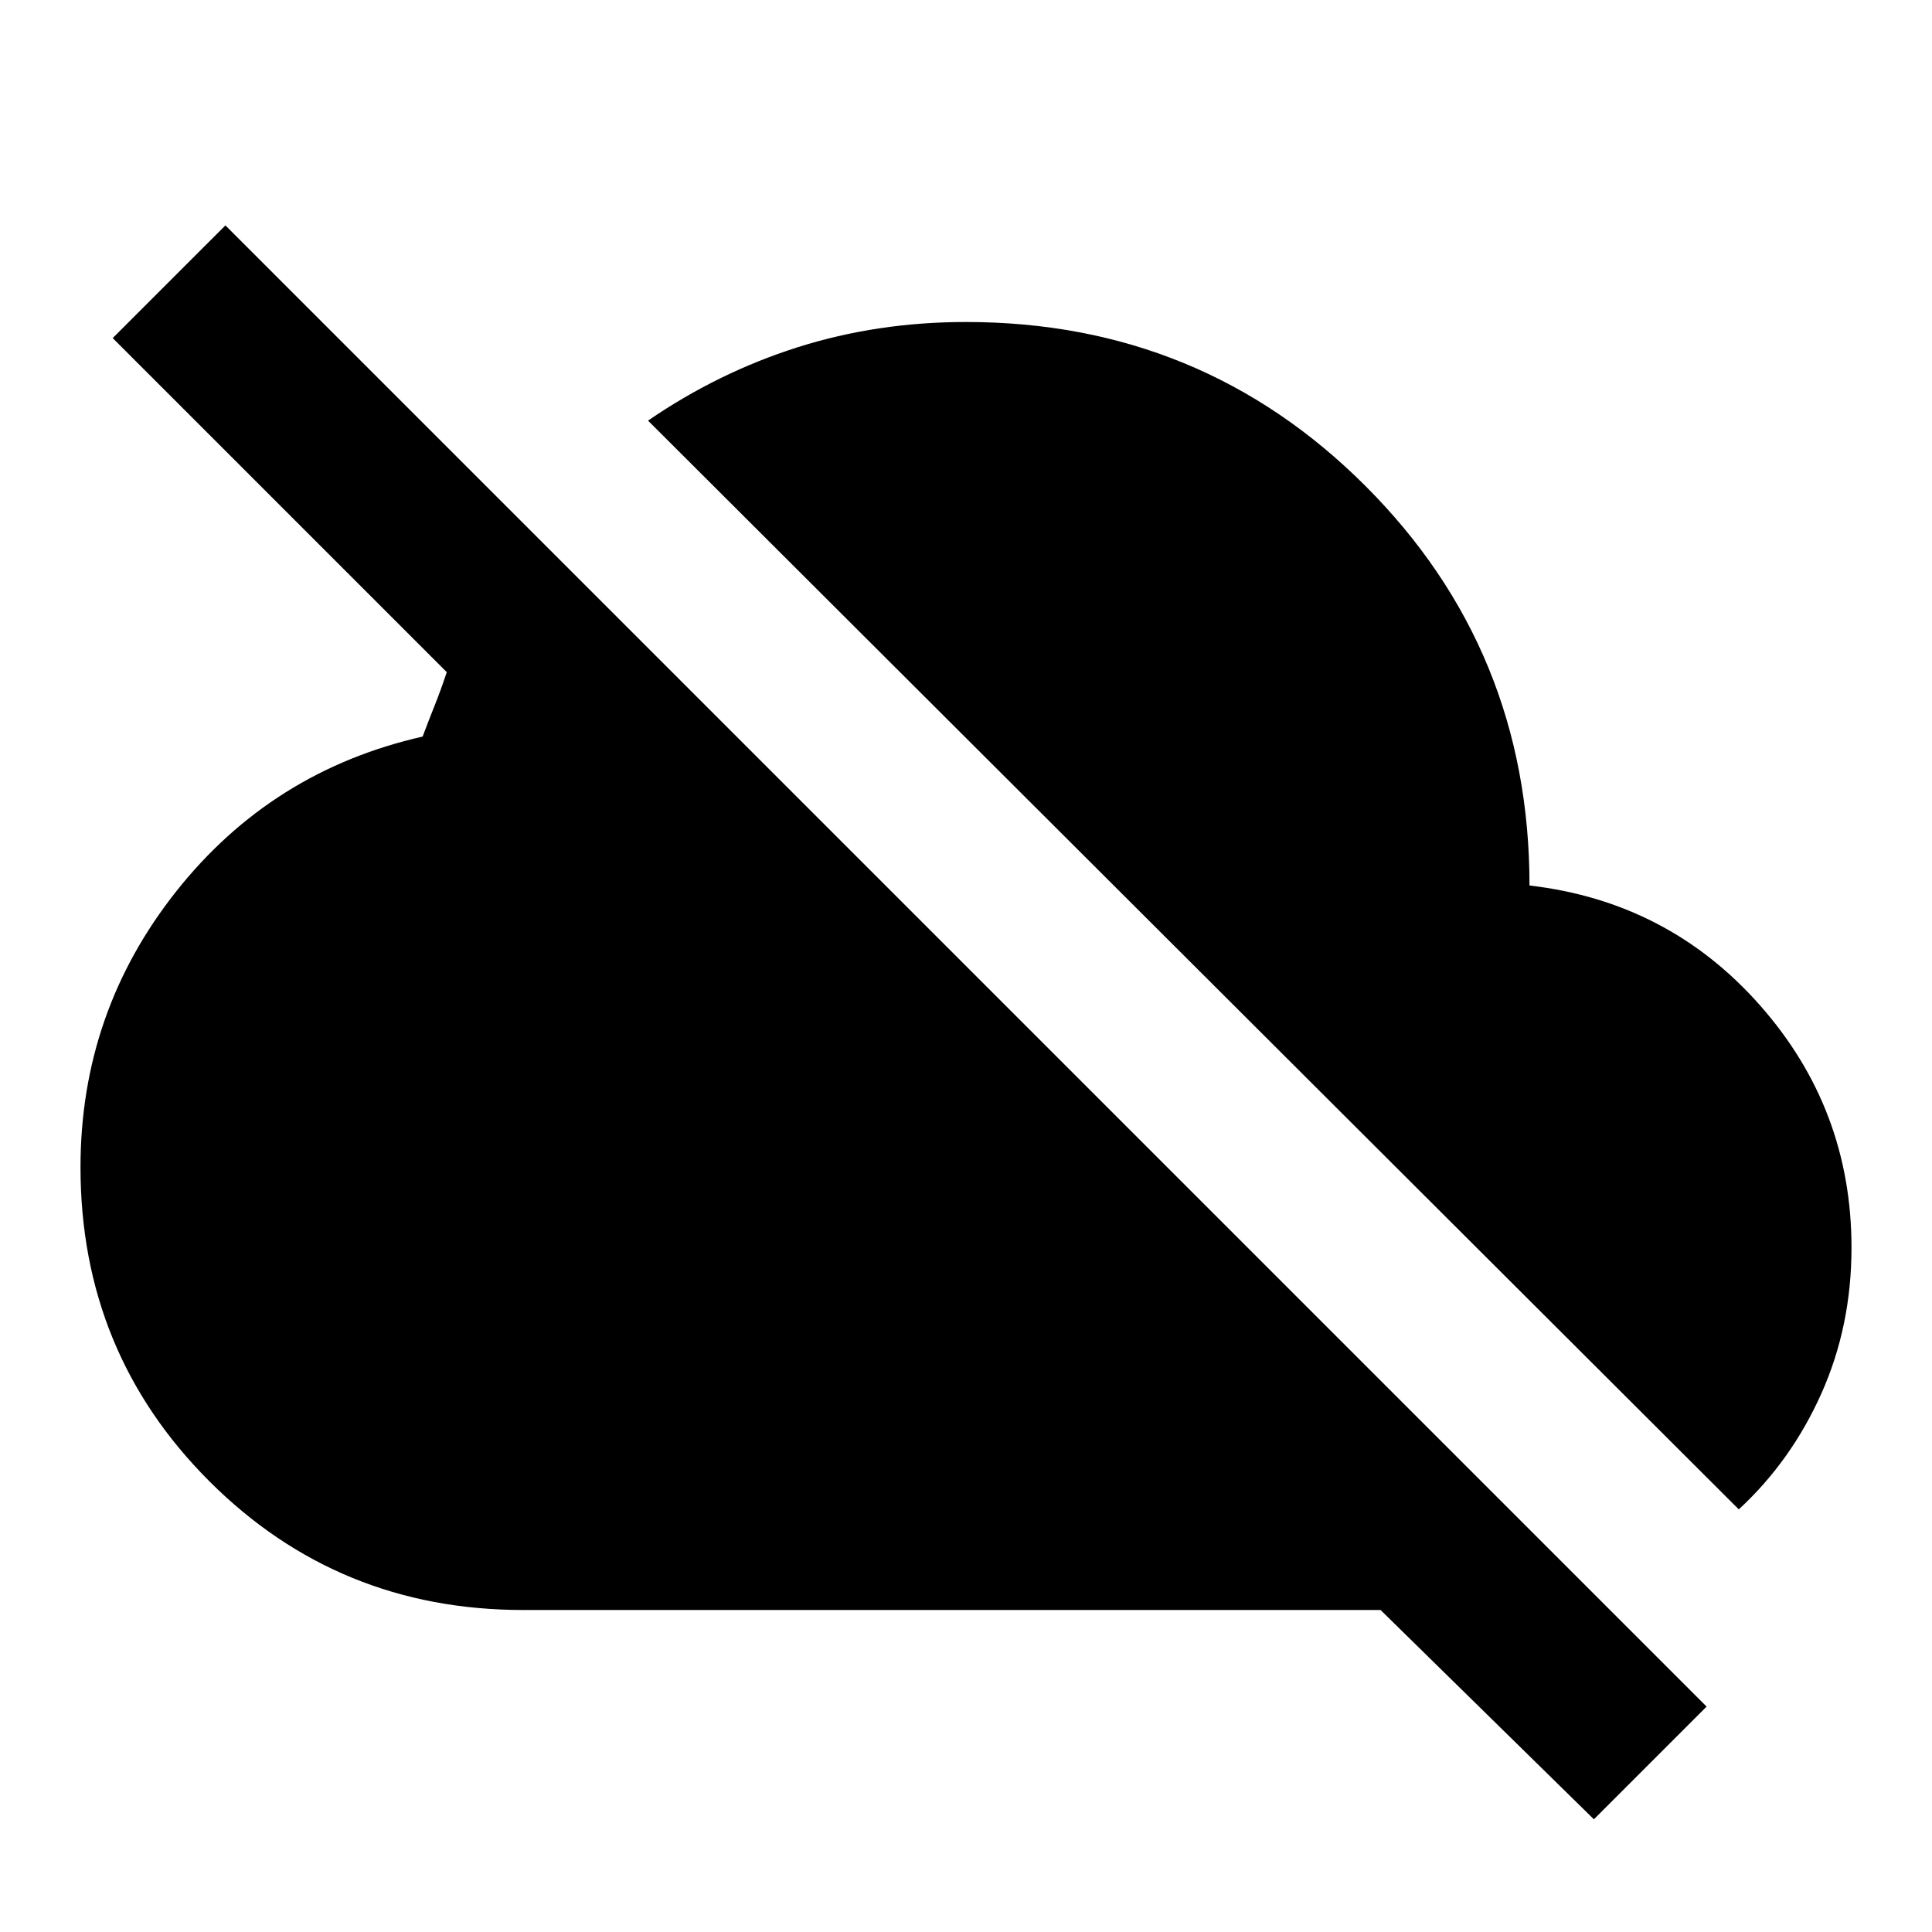
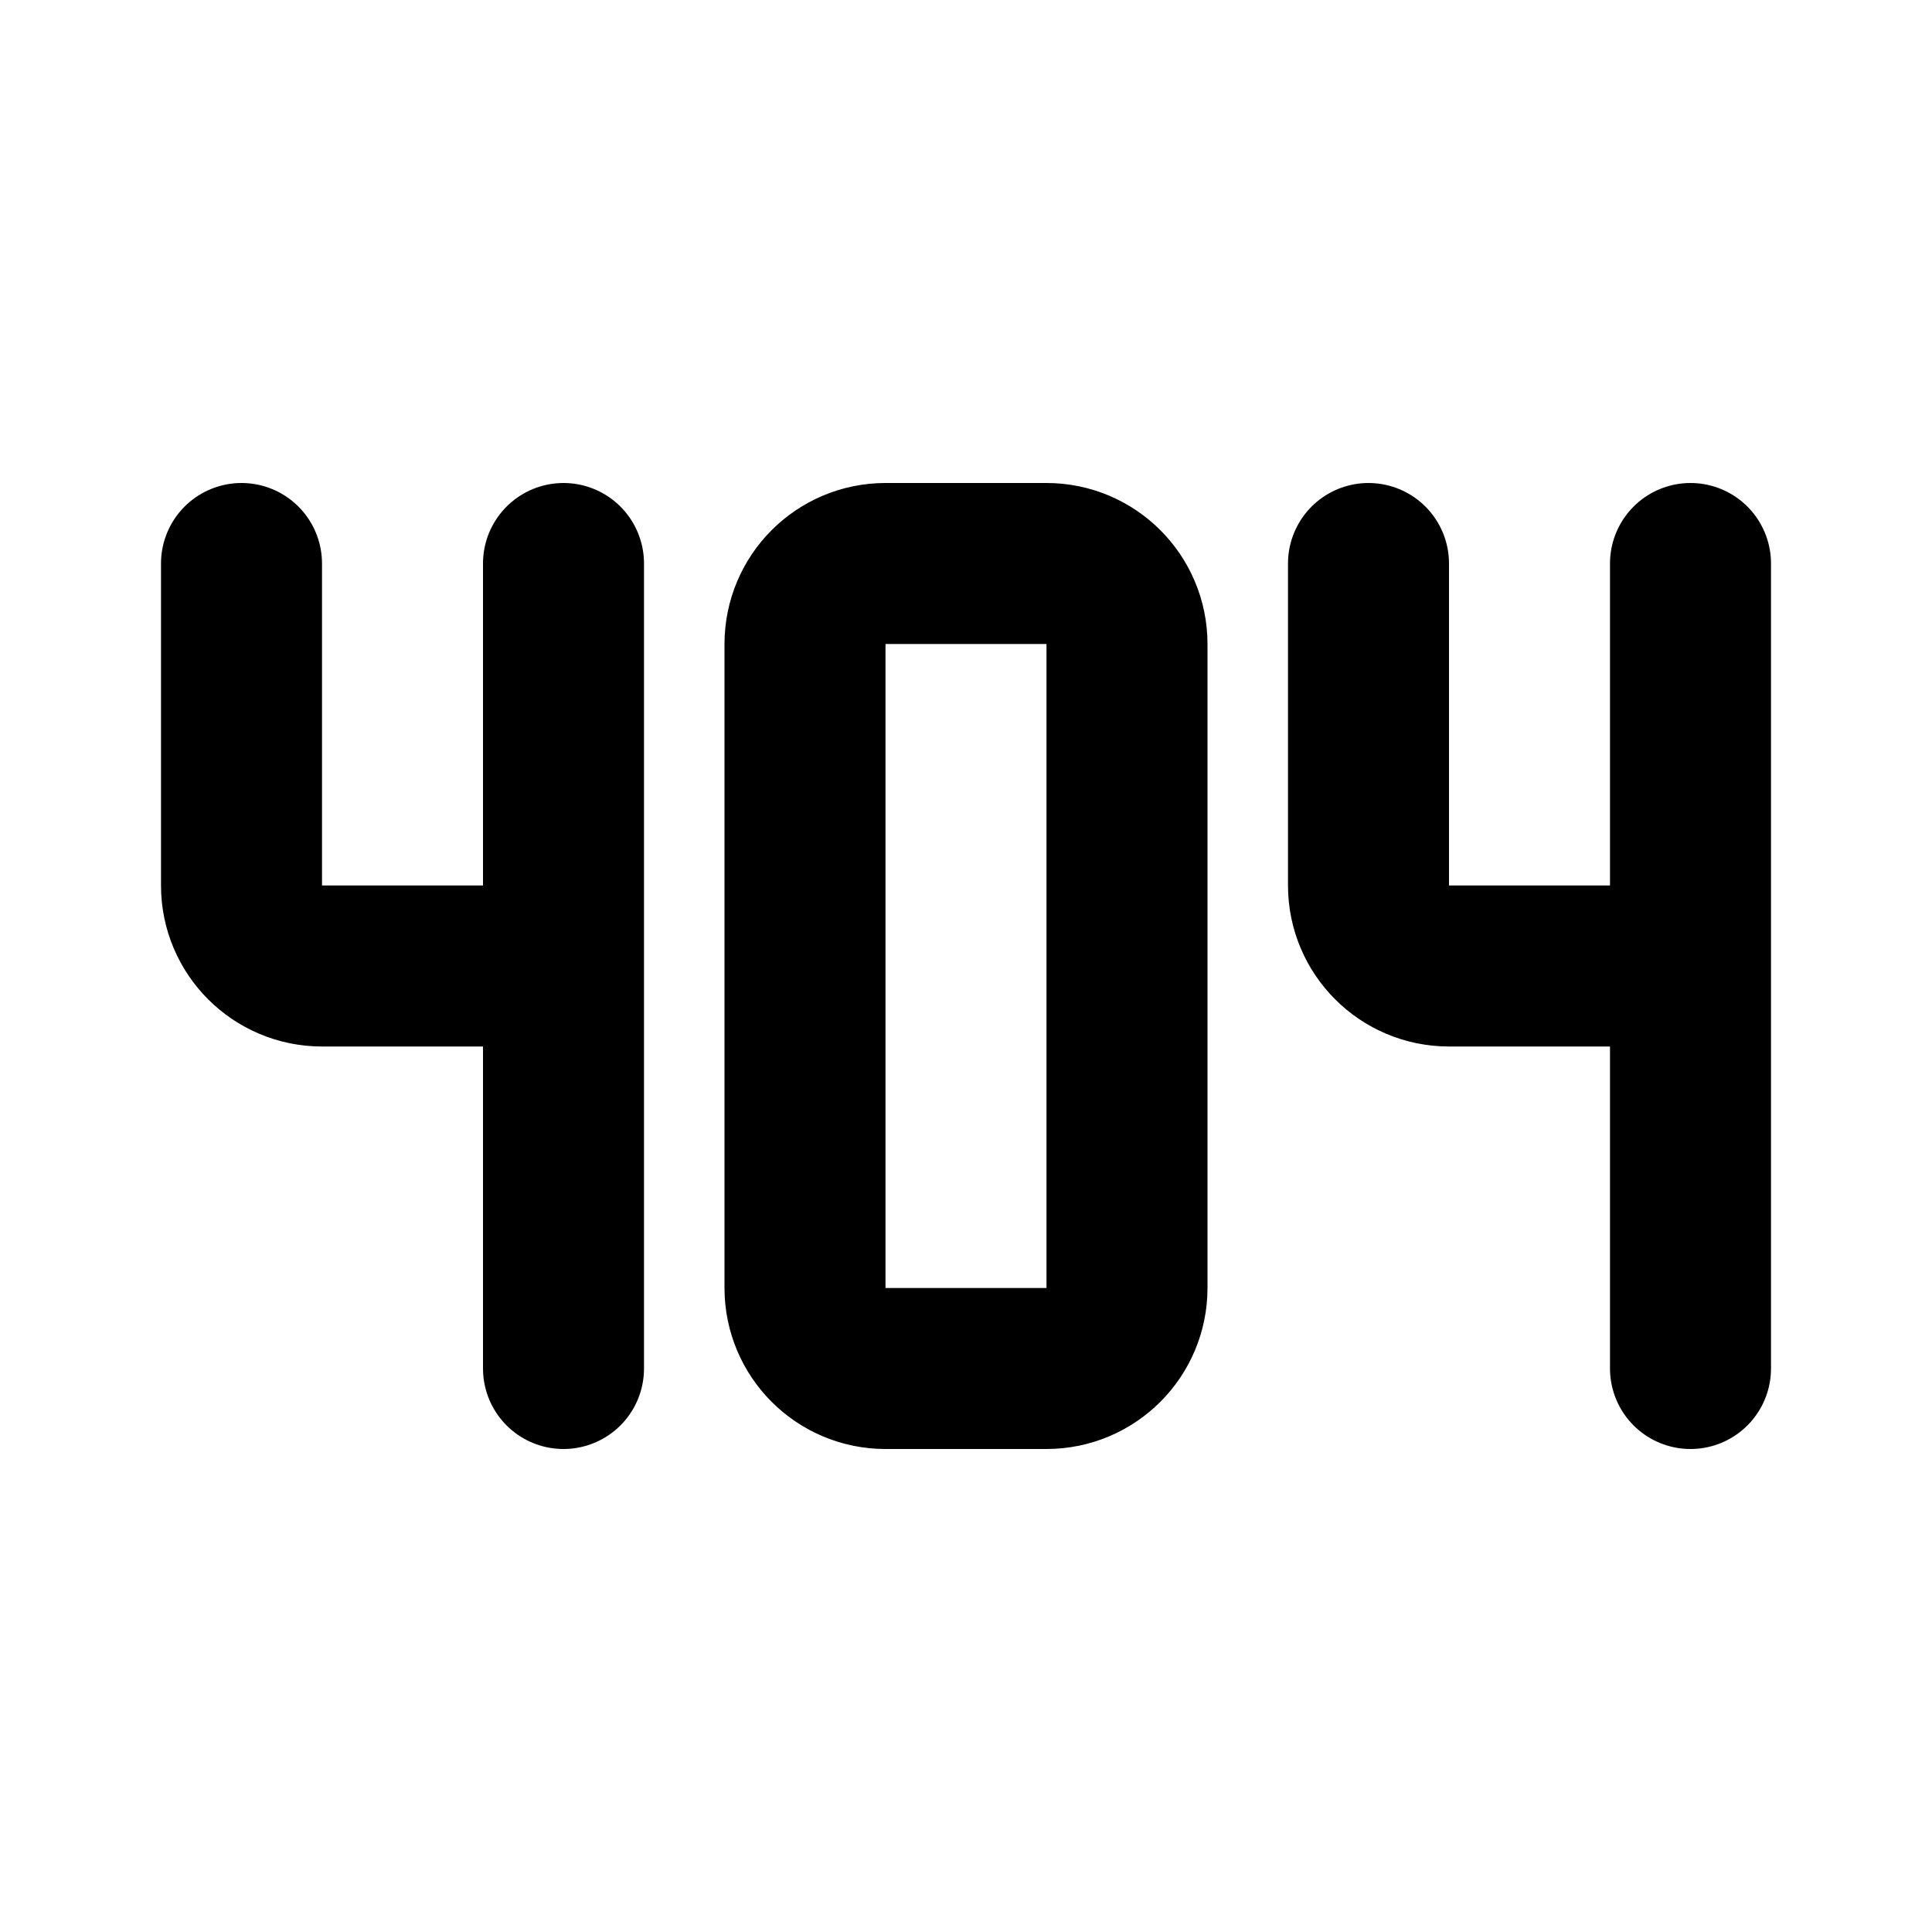
- <svg xmlns="http://www.w3.org/2000/svg" height="24" viewBox="0 -960 960 960" width="24">
-   <path d="M792-56 686-160H260q-92 0-156-64T40-380q0-77 47.5-137T210-594q3-8 6-15.5t6-16.5L56-792l56-56 736 736-56 56Zm72-154L322-751q35-24 74.5-36.5T480-800q117 0 198.5 81.5T760-520q69 8 114.5 59.5T920-340q0 39-15 72.5T864-210Z" />
+ <svg xmlns="http://www.w3.org/2000/svg" aria-hidden="true" role="img" class="iconify iconify--tabler" width="100%" height="100%" preserveAspectRatio="xMidYMid meet" viewBox="0 0 24 24">
+   <path fill="none" stroke="currentColor" stroke-linecap="round" stroke-linejoin="round" stroke-width="2" d="M3 7v4a1 1 0 0 0 1 1h3m0-5v10m3-9v8a1 1 0 0 0 1 1h2a1 1 0 0 0 1-1V8a1 1 0 0 0-1-1h-2a1 1 0 0 0-1 1m7-1v4a1 1 0 0 0 1 1h3m0-5v10" />
</svg>
